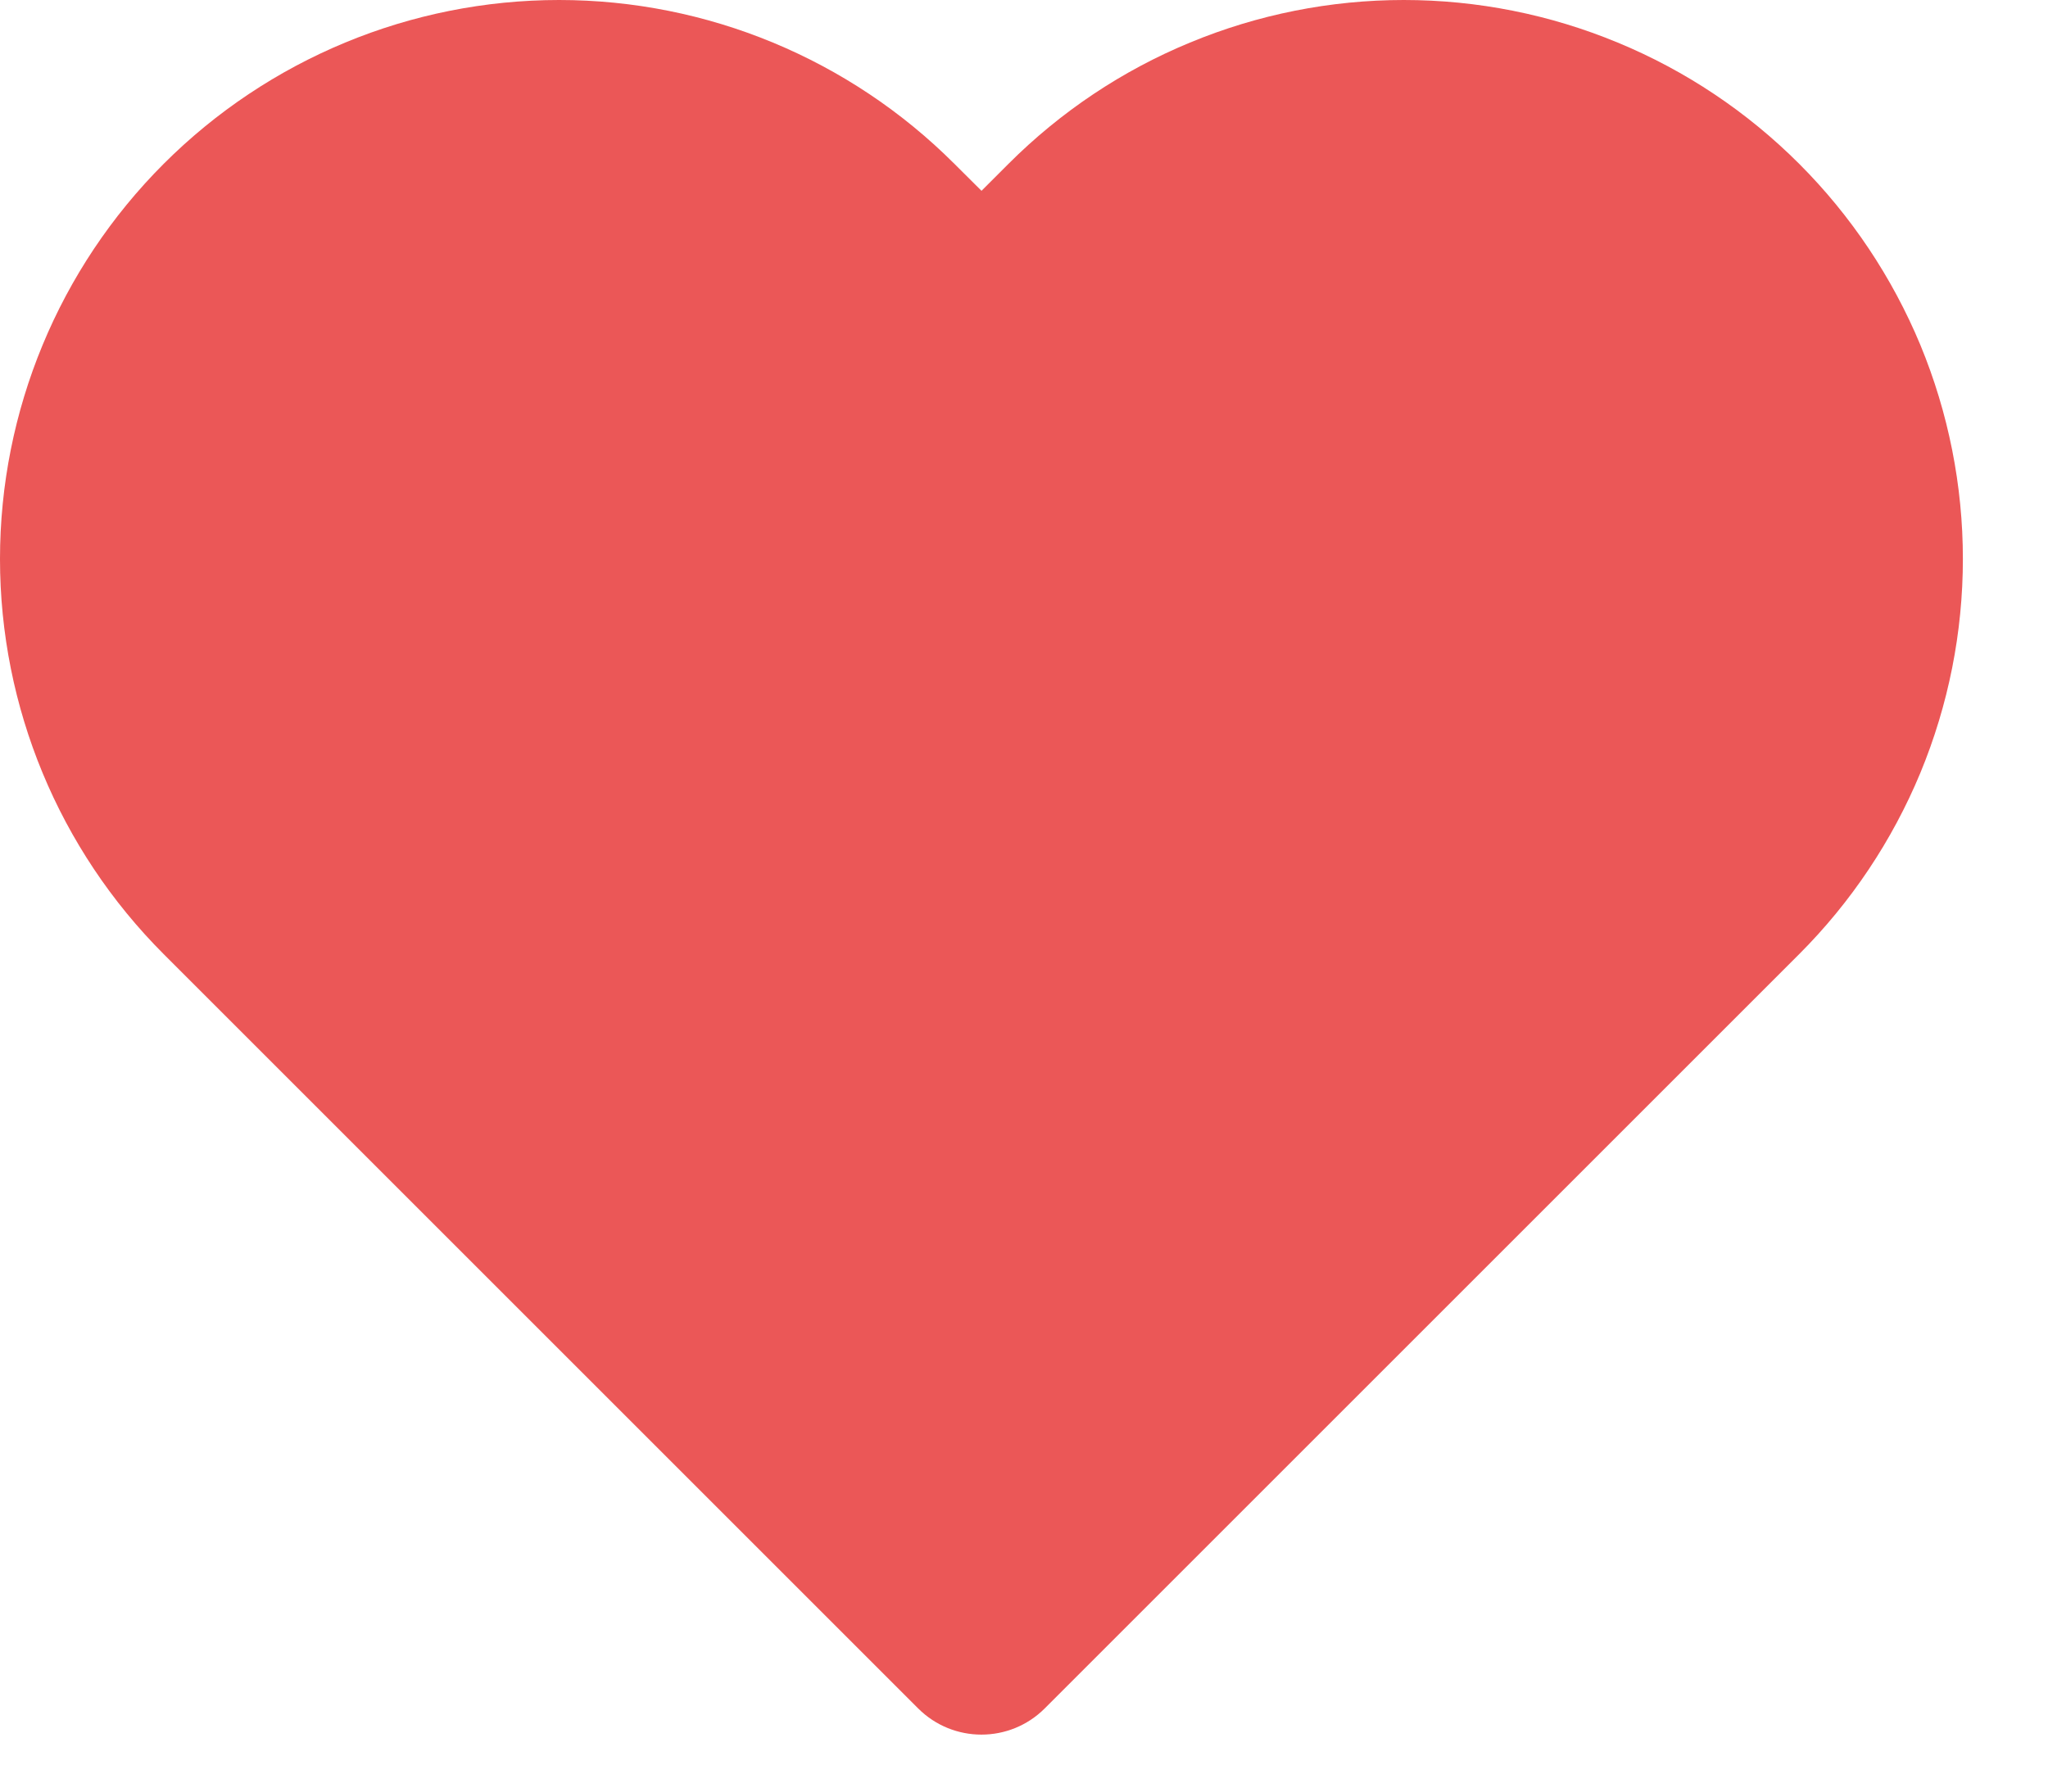
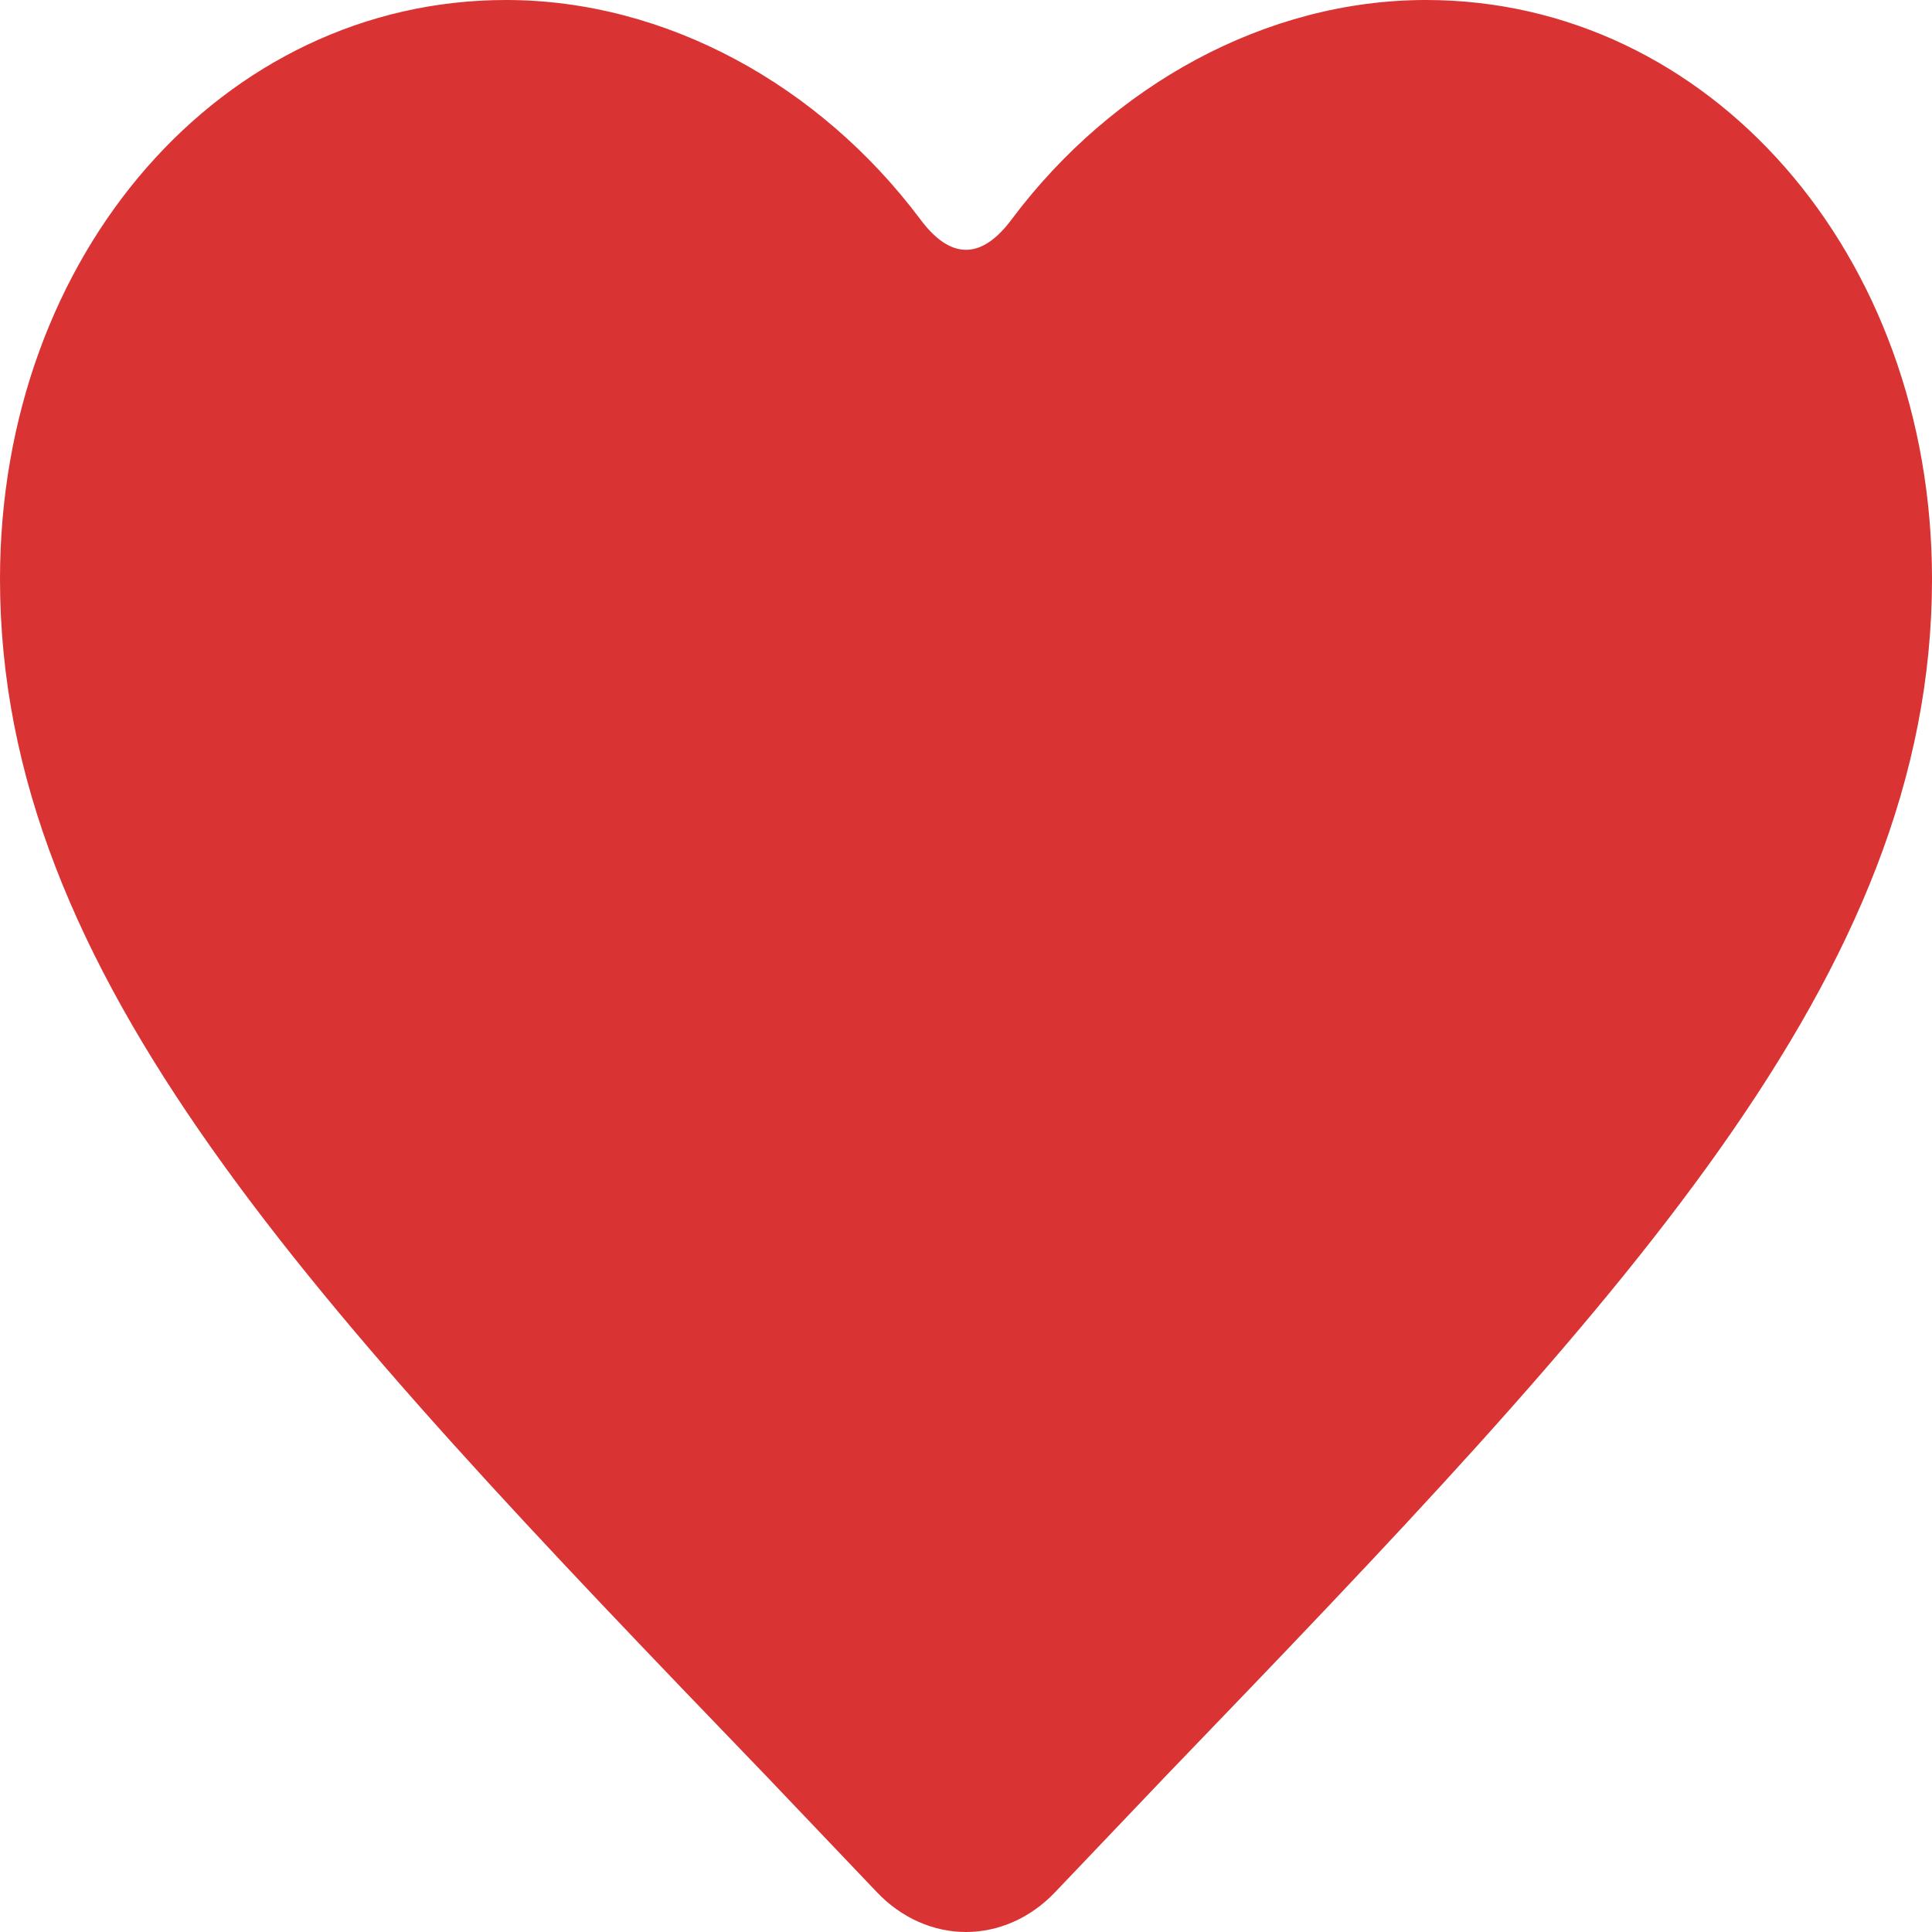
- <svg xmlns="http://www.w3.org/2000/svg" width="16" height="14" viewBox="0 0 16 14" fill="none">
-   <path fill-rule="evenodd" clip-rule="evenodd" d="M10.967 0C10.394 0 9.826 0.113 9.296 0.333C8.766 0.552 8.285 0.874 7.879 1.28L7.668 1.491L7.456 1.28C6.637 0.461 5.526 0 4.368 0C3.209 0 2.098 0.461 1.279 1.28C0.46 2.099 0 3.21 0 4.368C0 5.526 0.46 6.637 1.279 7.456L7.173 13.35C7.446 13.623 7.889 13.623 8.162 13.35L14.056 7.456C14.461 7.051 14.783 6.569 15.003 6.039C15.222 5.509 15.335 4.941 15.335 4.368C15.335 3.794 15.222 3.226 15.003 2.696C14.783 2.167 14.461 1.685 14.056 1.28C13.65 0.874 13.169 0.552 12.639 0.333C12.109 0.113 11.541 0 10.967 0Z" fill="#EB5757" />
+ <svg xmlns="http://www.w3.org/2000/svg" width="24" height="24" viewBox="0 0 24 24" fill="none">
+   <path d="M12 24C11.6 24 11.2 23.83 10.891 23.503L9.52 22.064C3.84 16.166 0 12.124 0 7.193C0 3.152 2.766 0 6.286 0C8.274 0 10.183 1.059 11.429 2.72C11.806 3.231 12.194 3.231 12.571 2.72C13.817 1.059 15.726 0 17.714 0C21.234 0 24 3.152 24 7.193C24 12.124 20.16 16.166 14.48 22.064L13.109 23.503C12.8 23.83 12.4 24 12 24Z" fill="#D93333" />
</svg>
